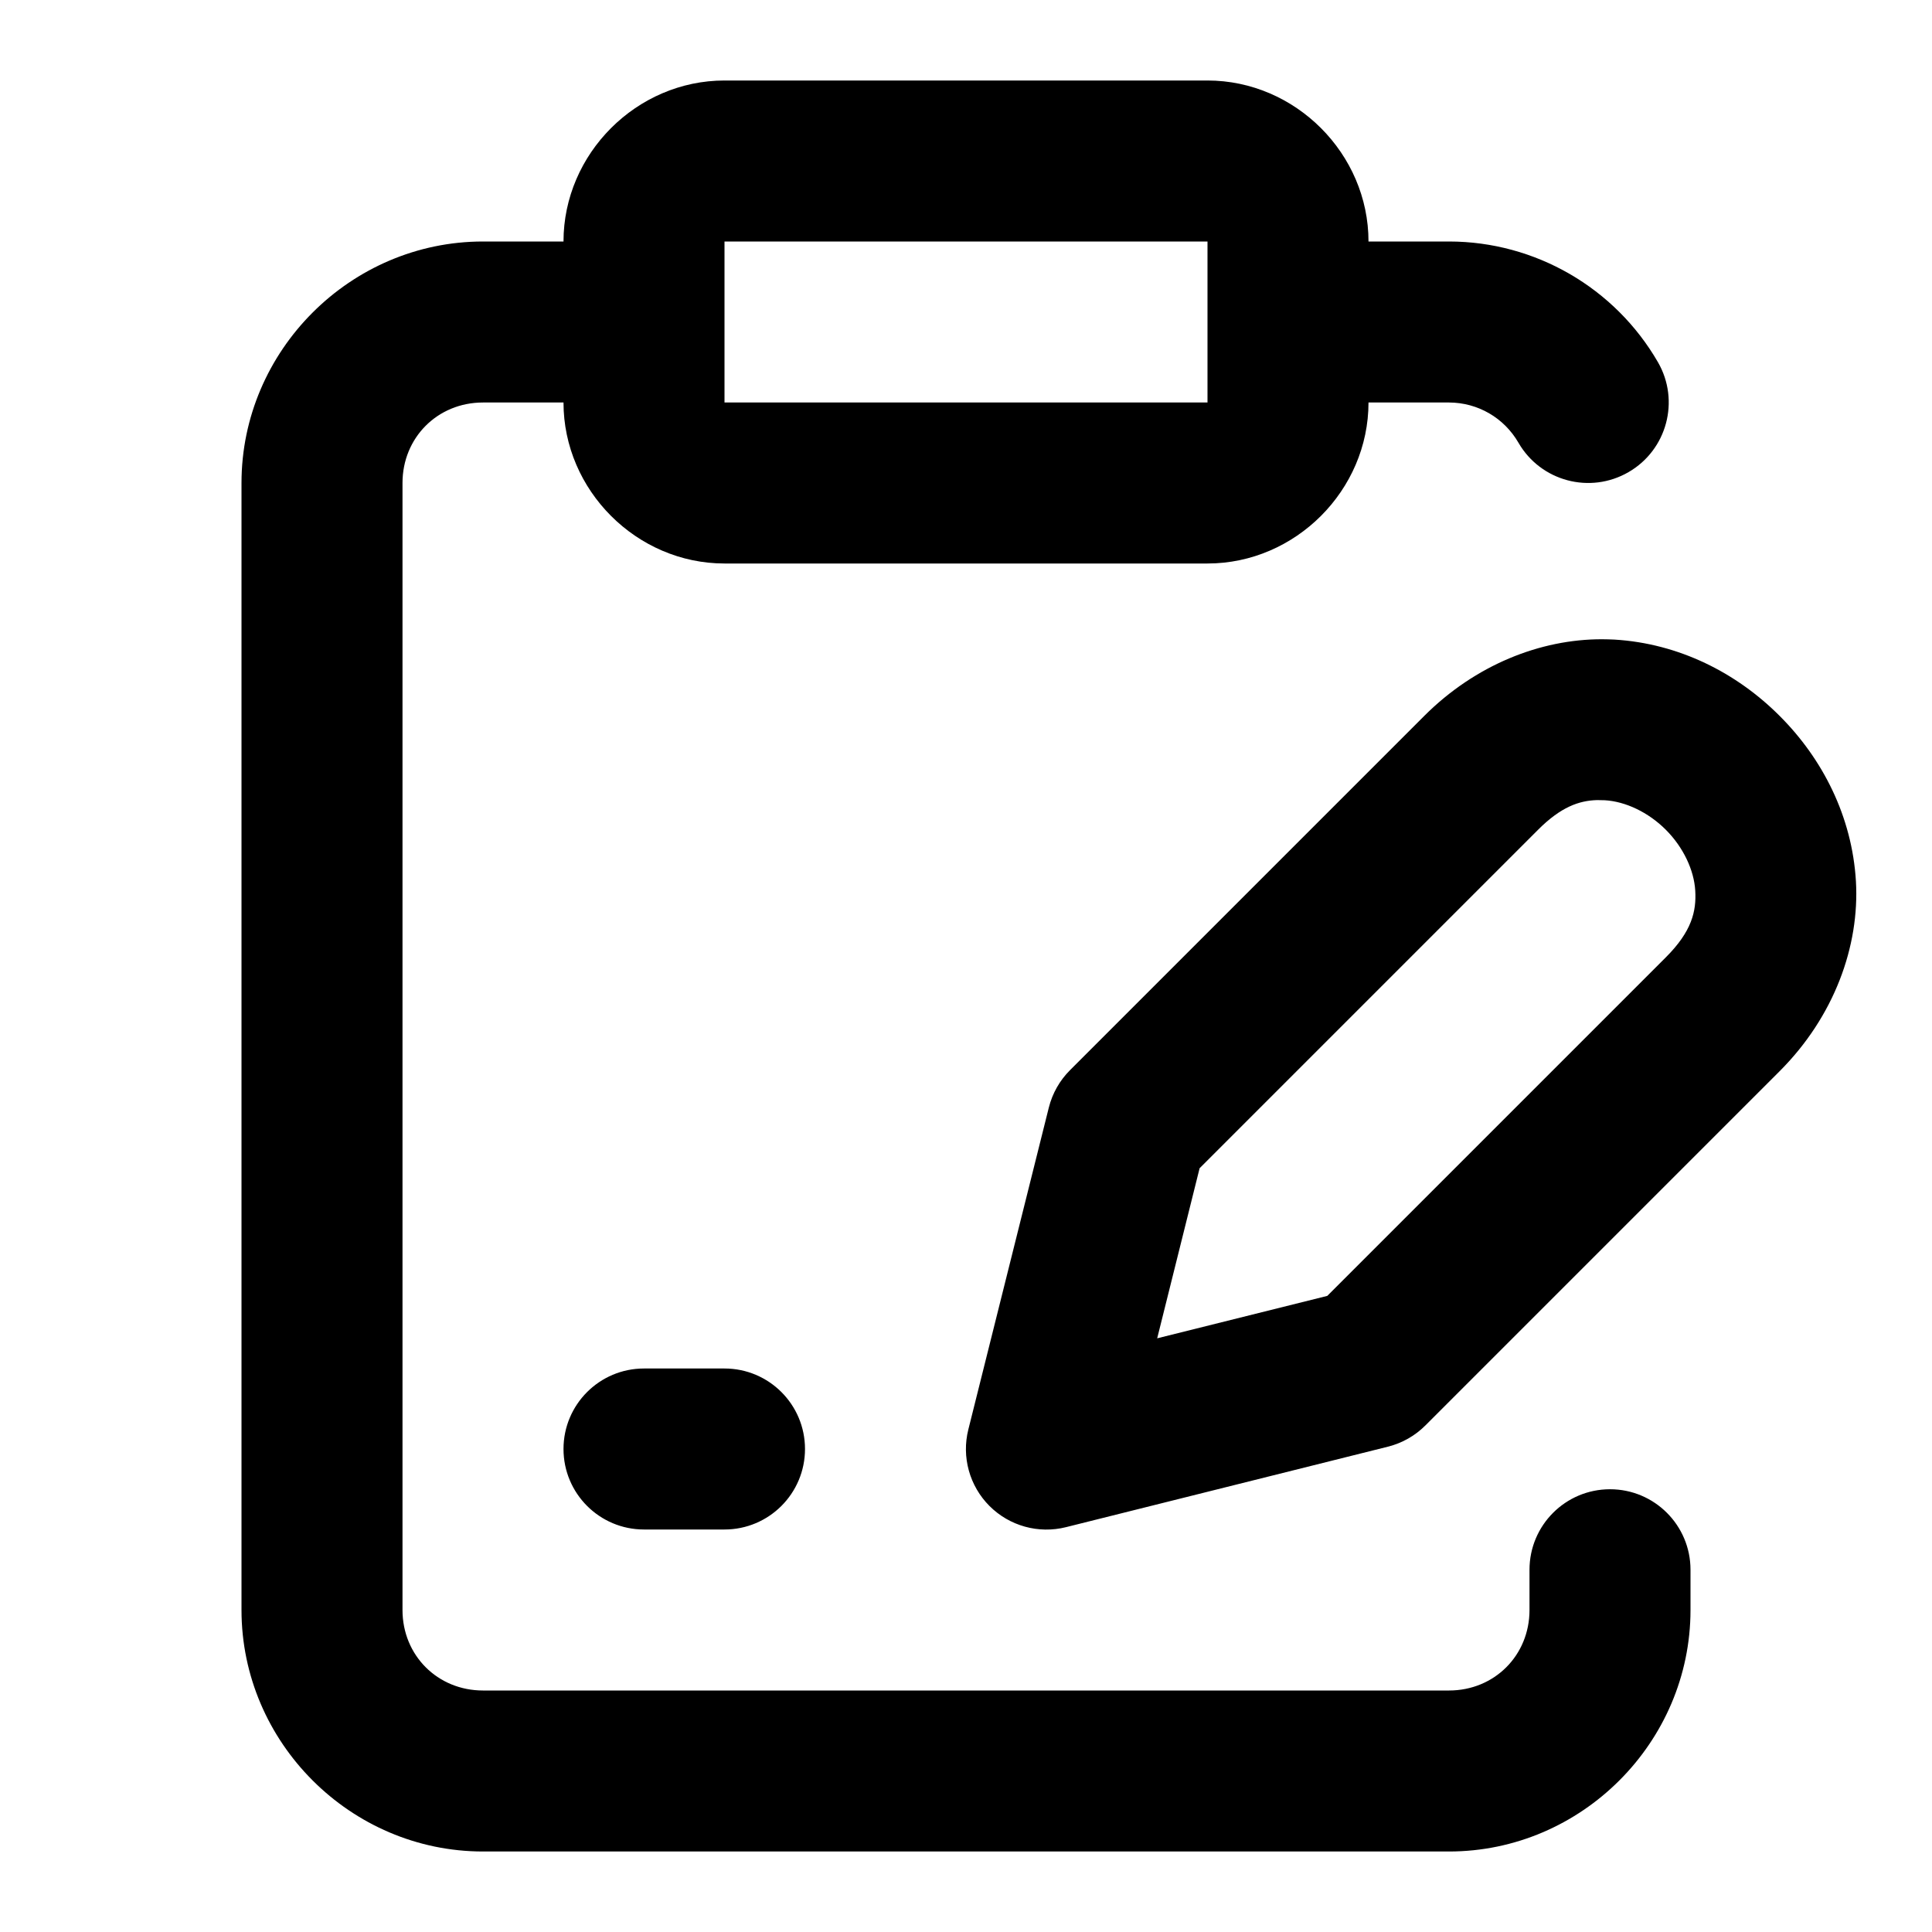
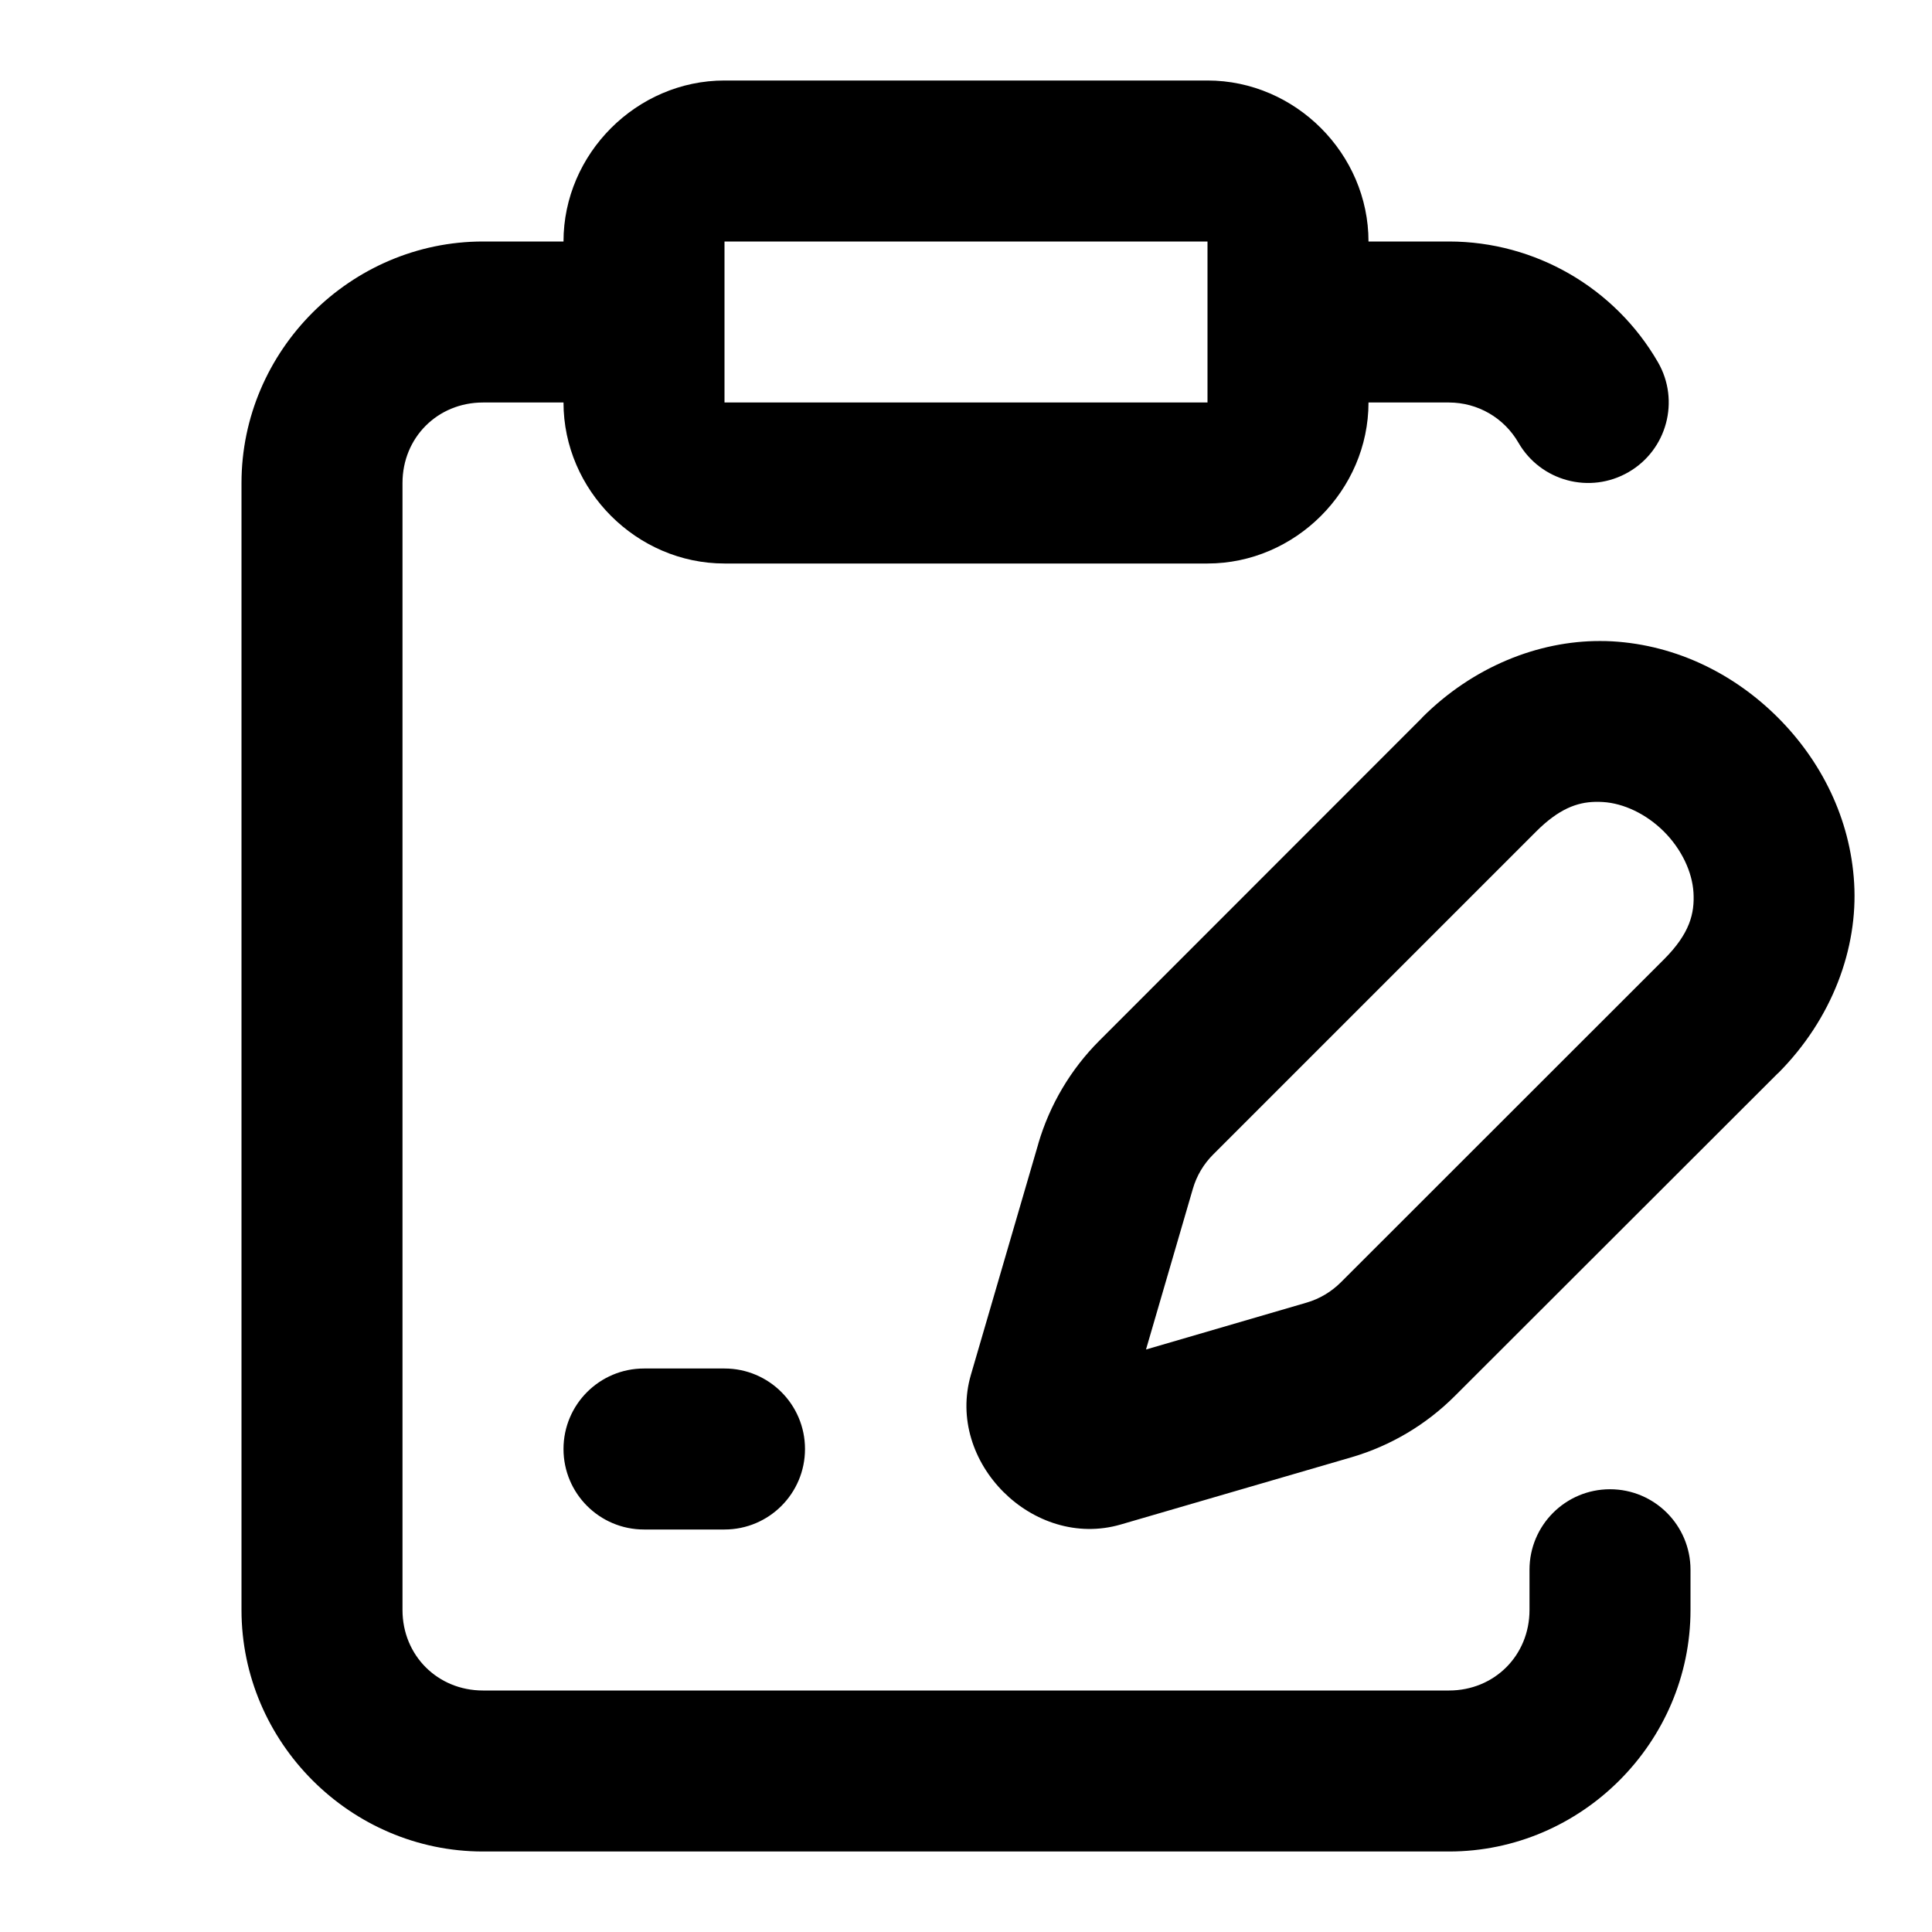
<svg xmlns="http://www.w3.org/2000/svg" width="24" height="24" viewBox="0 0 24 24" fill="currentColor" tags="paste" categories="text,account">
-   <path d="M 9 1 C 7.909 1 7 1.909 7 3 L 6 3 C 4.355 3 3 4.355 3 6 L 3 20 C 3 21.645 4.355 23 6 23 L 18 23 C 19.645 23 21 21.645 21 20 L 21 19.5 A 1 1 0 0 0 20 18.5 A 1 1 0 0 0 19 19.5 L 19 20 C 19 20.564 18.564 21 18 21 L 6 21 C 5.436 21 5 20.564 5 20 L 5 6 C 5 5.436 5.436 5 6 5 L 7 5 C 7 6.091 7.909 7 9 7 L 15 7 C 16.091 7 17 6.091 17 5 L 18 5 C 18.358 5.001 18.684 5.19 18.863 5.5 A 1 1 0 0 0 20.23 5.865 A 1 1 0 0 0 20.596 4.5 C 20.061 3.574 19.071 3.001 18.002 3 A 1 1 0 0 0 18 3 L 17 3 C 17 1.909 16.091 1 15 1 L 9 1 z M 9 3 L 15 3 L 15 5 L 9 5 L 9 3 z M 19.9 7.941 C 19.137 7.94 18.328 8.258 17.693 8.893 L 13.293 13.293 A 1 1 0 0 0 13.029 13.758 L 12.029 17.758 A 1 1 0 0 0 13.242 18.971 L 17.242 17.971 A 1 1 0 0 0 17.707 17.707 L 22.107 13.307 C 22.784 12.63 23.102 11.754 23.055 10.947 C 23.007 10.141 22.64 9.425 22.107 8.893 C 21.575 8.36 20.859 7.993 20.053 7.945 C 20.002 7.942 19.951 7.942 19.9 7.941 z M 19.84 9.939 C 19.872 9.939 19.904 9.94 19.936 9.941 C 20.191 9.956 20.475 10.089 20.693 10.307 C 20.911 10.525 21.044 10.809 21.059 11.064 C 21.074 11.32 21.017 11.569 20.693 11.893 L 16.488 16.098 L 14.375 16.625 L 14.902 14.512 L 19.107 10.307 C 19.39 10.024 19.616 9.945 19.84 9.939 z M 8 17 A 1 1 0 0 0 7 18 A 1 1 0 0 0 8 19 L 9 19 A 1 1 0 0 0 10 18 A 1 1 0 0 0 9 17 L 8 17 z " />
+   <path d="M 9 1 C 7.909 1 7 1.909 7 3 L 6 3 C 4.355 3 3 4.355 3 6 L 3 20 C 3 21.645 4.355 23 6 23 L 18 23 C 19.645 23 21 21.645 21 20 L 21 19.5 A 1 1 0 0 0 20 18.5 A 1 1 0 0 0 19 19.5 L 19 20 C 19 20.564 18.564 21 18 21 L 6 21 C 5.436 21 5 20.564 5 20 L 5 6 C 5 5.436 5.436 5 6 5 L 7 5 C 7 6.091 7.909 7 9 7 L 15 7 C 16.091 7 17 6.091 17 5 L 18 5 C 18.358 5.001 18.684 5.19 18.863 5.5 A 1 1 0 0 0 20.23 5.865 A 1 1 0 0 0 20.596 4.5 C 20.061 3.574 19.071 3.001 18.002 3 A 1 1 0 0 0 18 3 L 17 3 C 17 1.909 16.091 1 15 1 L 9 1 z M 9 3 L 15 3 L 15 5 L 9 5 L 9 3 z M 19.877 7.963 C 19.113 7.961 18.301 8.279 17.666 8.914 A 1 1 0 0 0 17.666 8.916 L 13.656 12.928 C 13.3 13.284 13.04 13.724 12.898 14.207 A 1 1 0 0 0 12.898 14.209 L 12.061 17.078 C 11.744 18.164 12.836 19.254 13.922 18.938 L 16.791 18.102 C 17.275 17.96 17.716 17.698 18.072 17.342 L 22.084 13.334 A 1 1 0 0 0 22.086 13.334 C 22.763 12.656 23.081 11.778 23.033 10.971 C 22.986 10.163 22.619 9.447 22.086 8.914 C 21.553 8.381 20.837 8.014 20.029 7.967 C 19.979 7.964 19.928 7.963 19.877 7.963 z M 19.816 9.961 C 19.848 9.96 19.88 9.961 19.912 9.963 C 20.169 9.978 20.452 10.112 20.67 10.33 C 20.888 10.548 21.022 10.831 21.037 11.088 C 21.052 11.344 20.994 11.594 20.67 11.918 L 16.658 15.928 C 16.539 16.047 16.392 16.135 16.23 16.182 L 14.236 16.764 L 14.818 14.768 C 14.865 14.606 14.951 14.461 15.07 14.342 L 19.082 10.33 C 19.365 10.047 19.592 9.966 19.816 9.961 z M 8 17 A 1 1 0 0 0 7 18 A 1 1 0 0 0 8 19 L 9 19 A 1 1 0 0 0 10 18 A 1 1 0 0 0 9 17 L 8 17 z " />
</svg>
